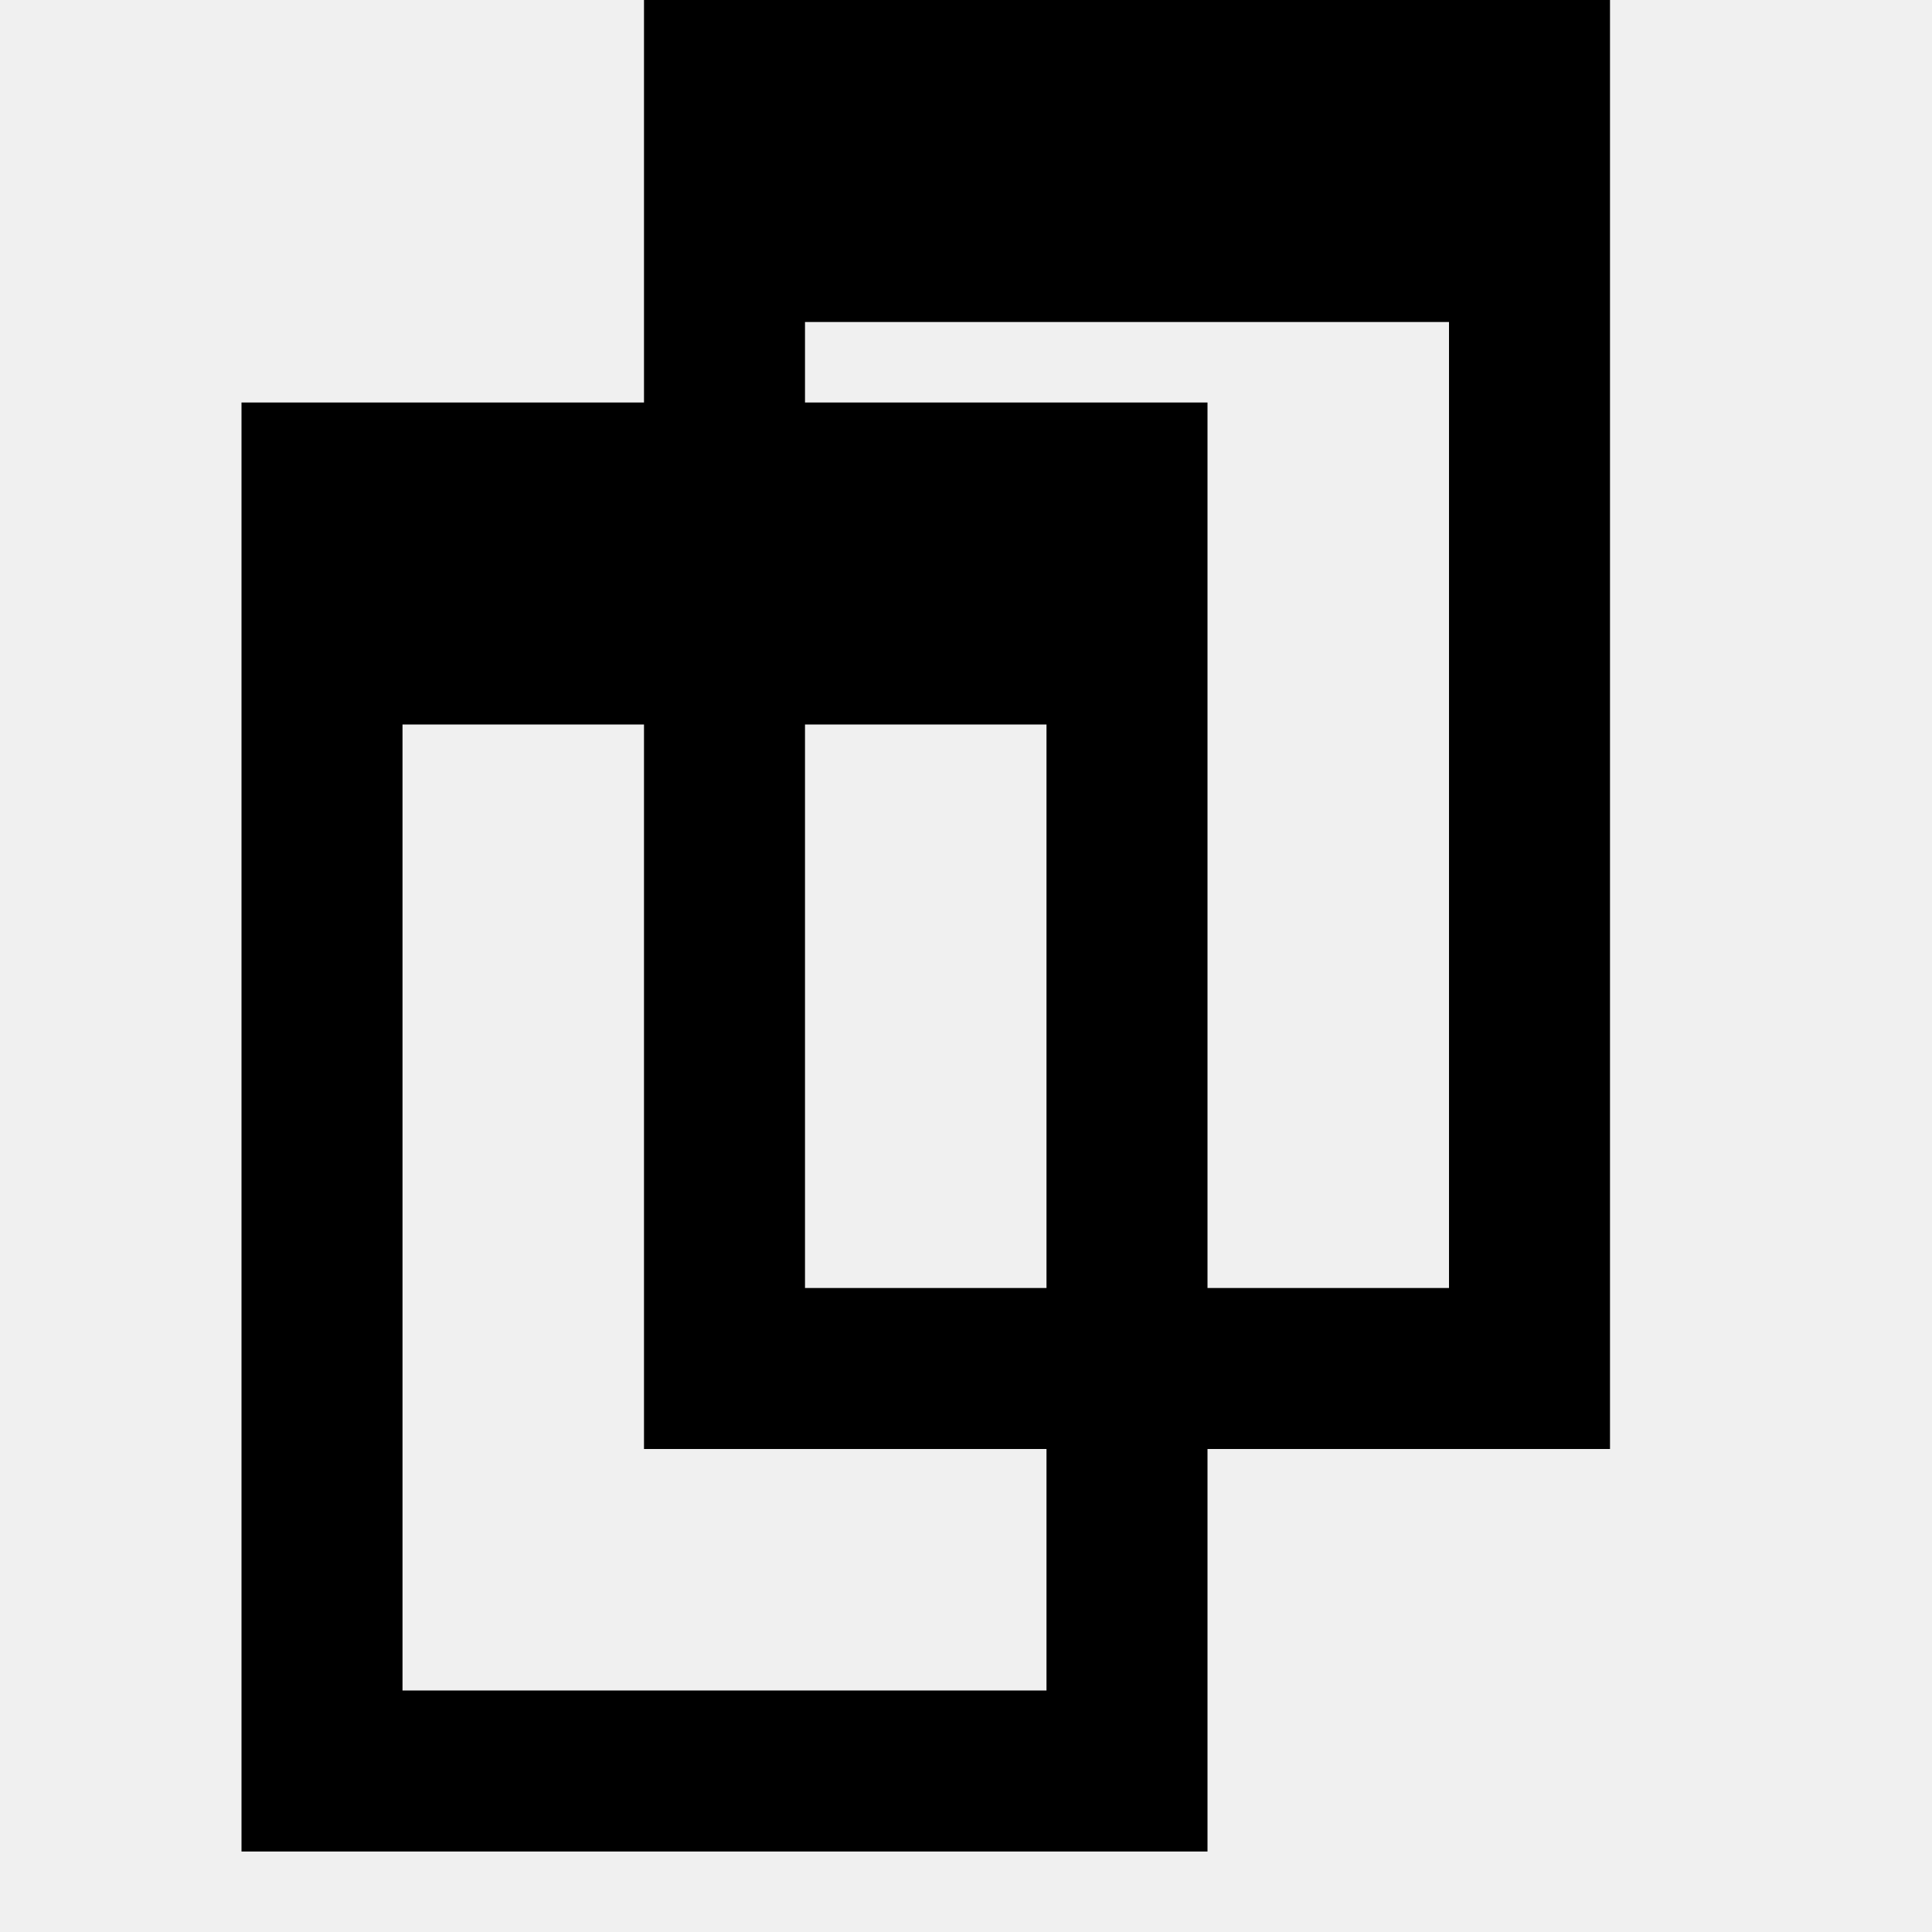
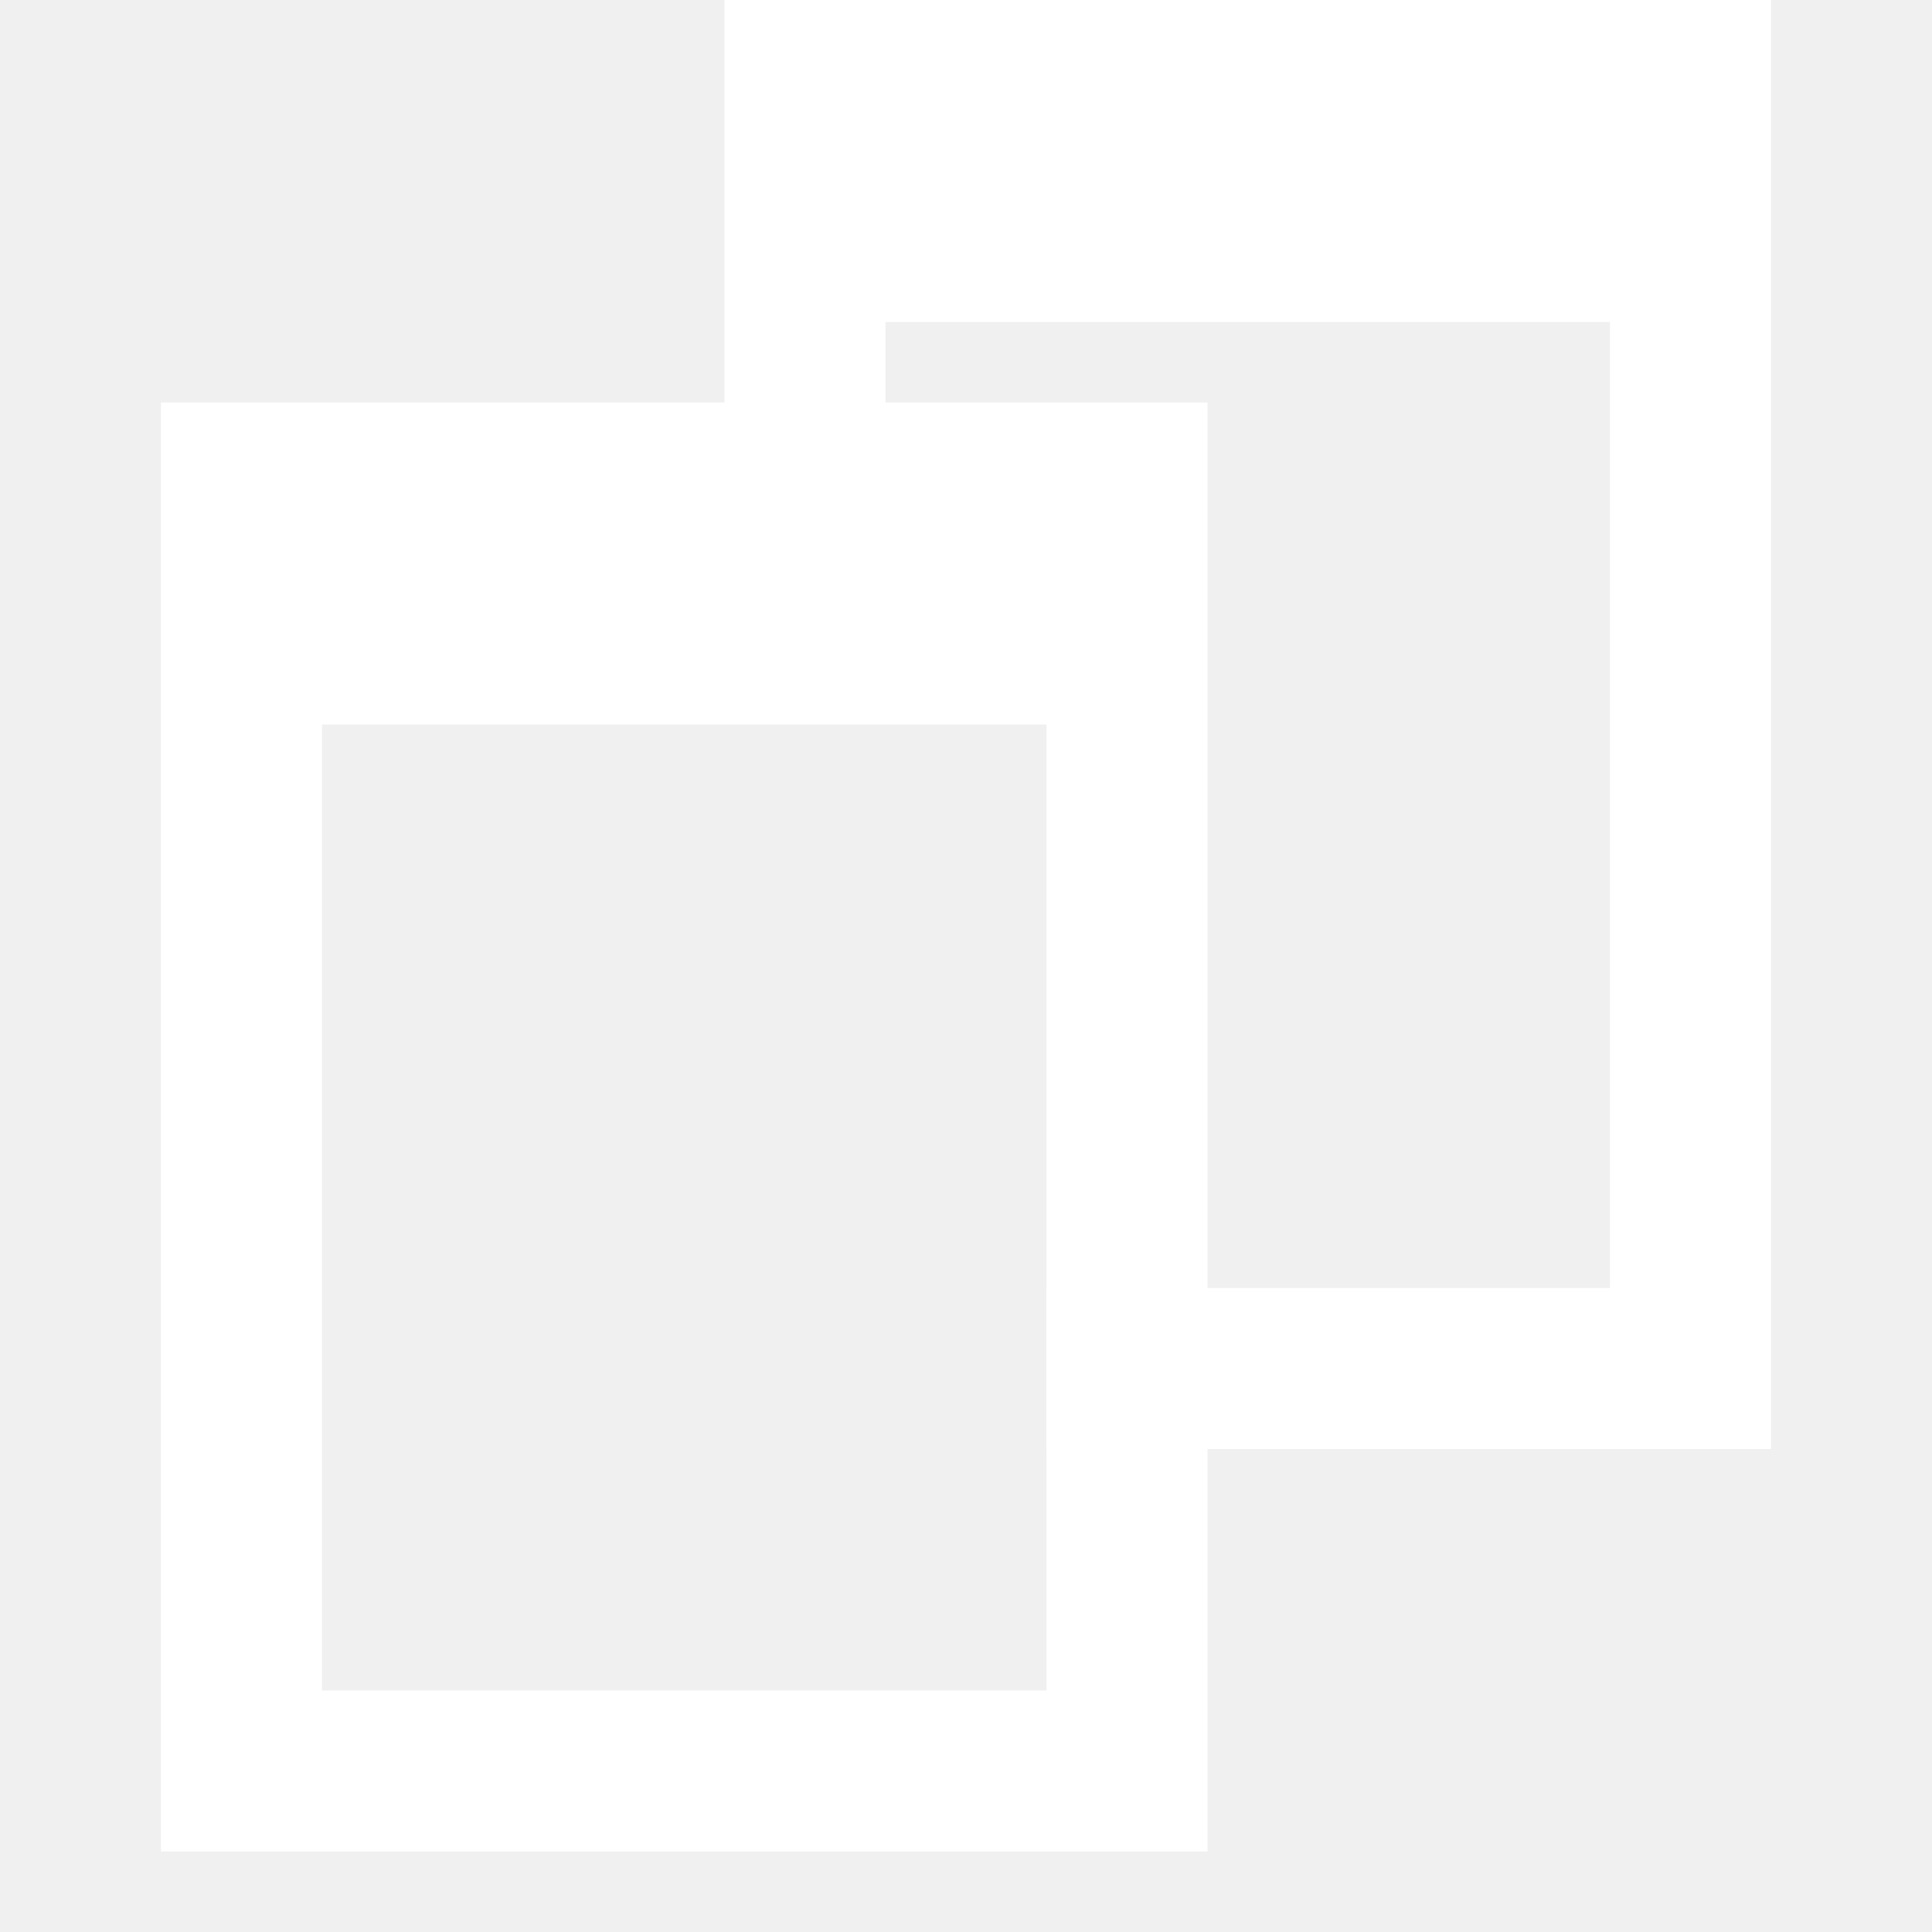
<svg xmlns="http://www.w3.org/2000/svg" xmlns:xlink="http://www.w3.org/1999/xlink" aria-labelledby="copy-deck-icon" role="img" viewBox="0 0 24 24">
  <defs>
+     <clipPath id="cut">
+       <rect x="0" y="0" width="16" height="6" />
+       <rect x="4" y="0" width="16" height="30" />
+     </clipPath>
    <g id="decklist">
-       <rect fill="none" stroke="black" stroke-width="2" width="10" height="16" x="1" y="1" />
-       <rect fill="black" width="10" height="3" x="1" y="1" />
+       <rect fill="none" stroke="white" stroke-width="2" width="11" height="16" x="1" y="1" />
+       <rect fill="white" width="11" height="3" x="1" y="1" />
    </g>
  </defs>
-   <use xlink:href="#decklist" x="3" y="5" />
-   <use xlink:href="#decklist" x="8" y="0" />
+   <use xlink:href="#decklist" x="2" y="5" />
+   <use xlink:href="#decklist" x="9" y="0" clip-path="url(#cut)" />
</svg>
